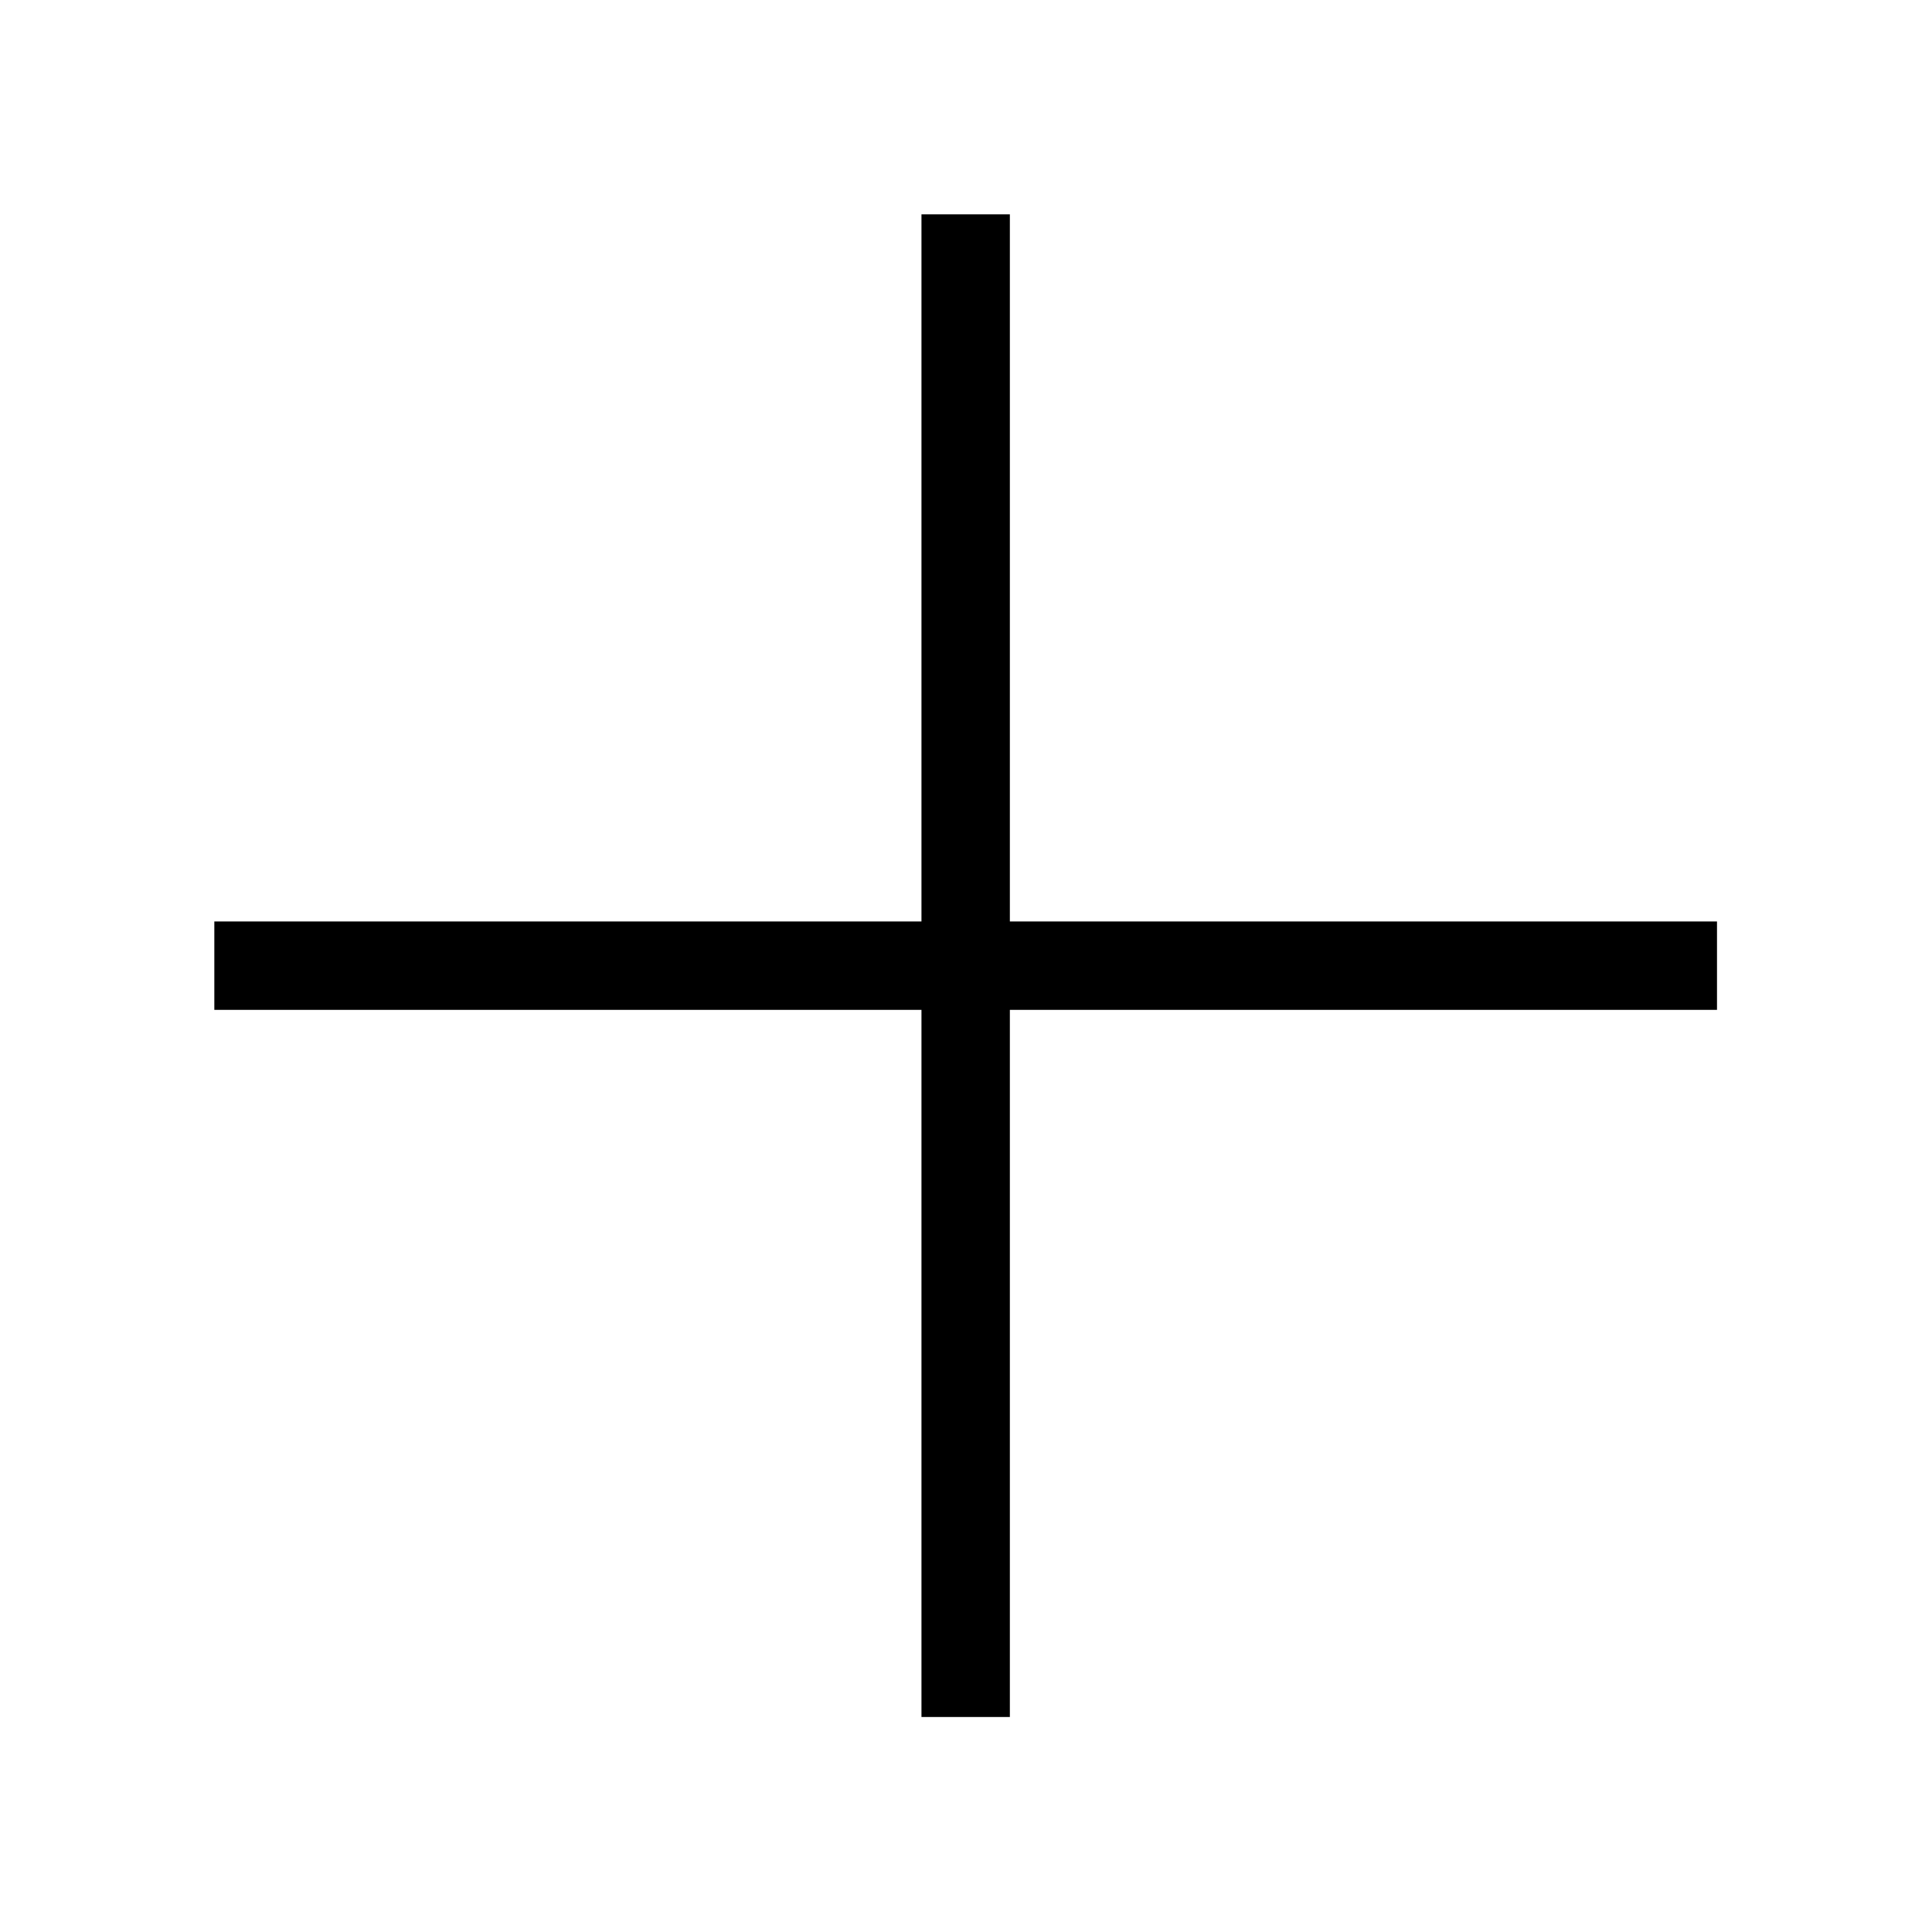
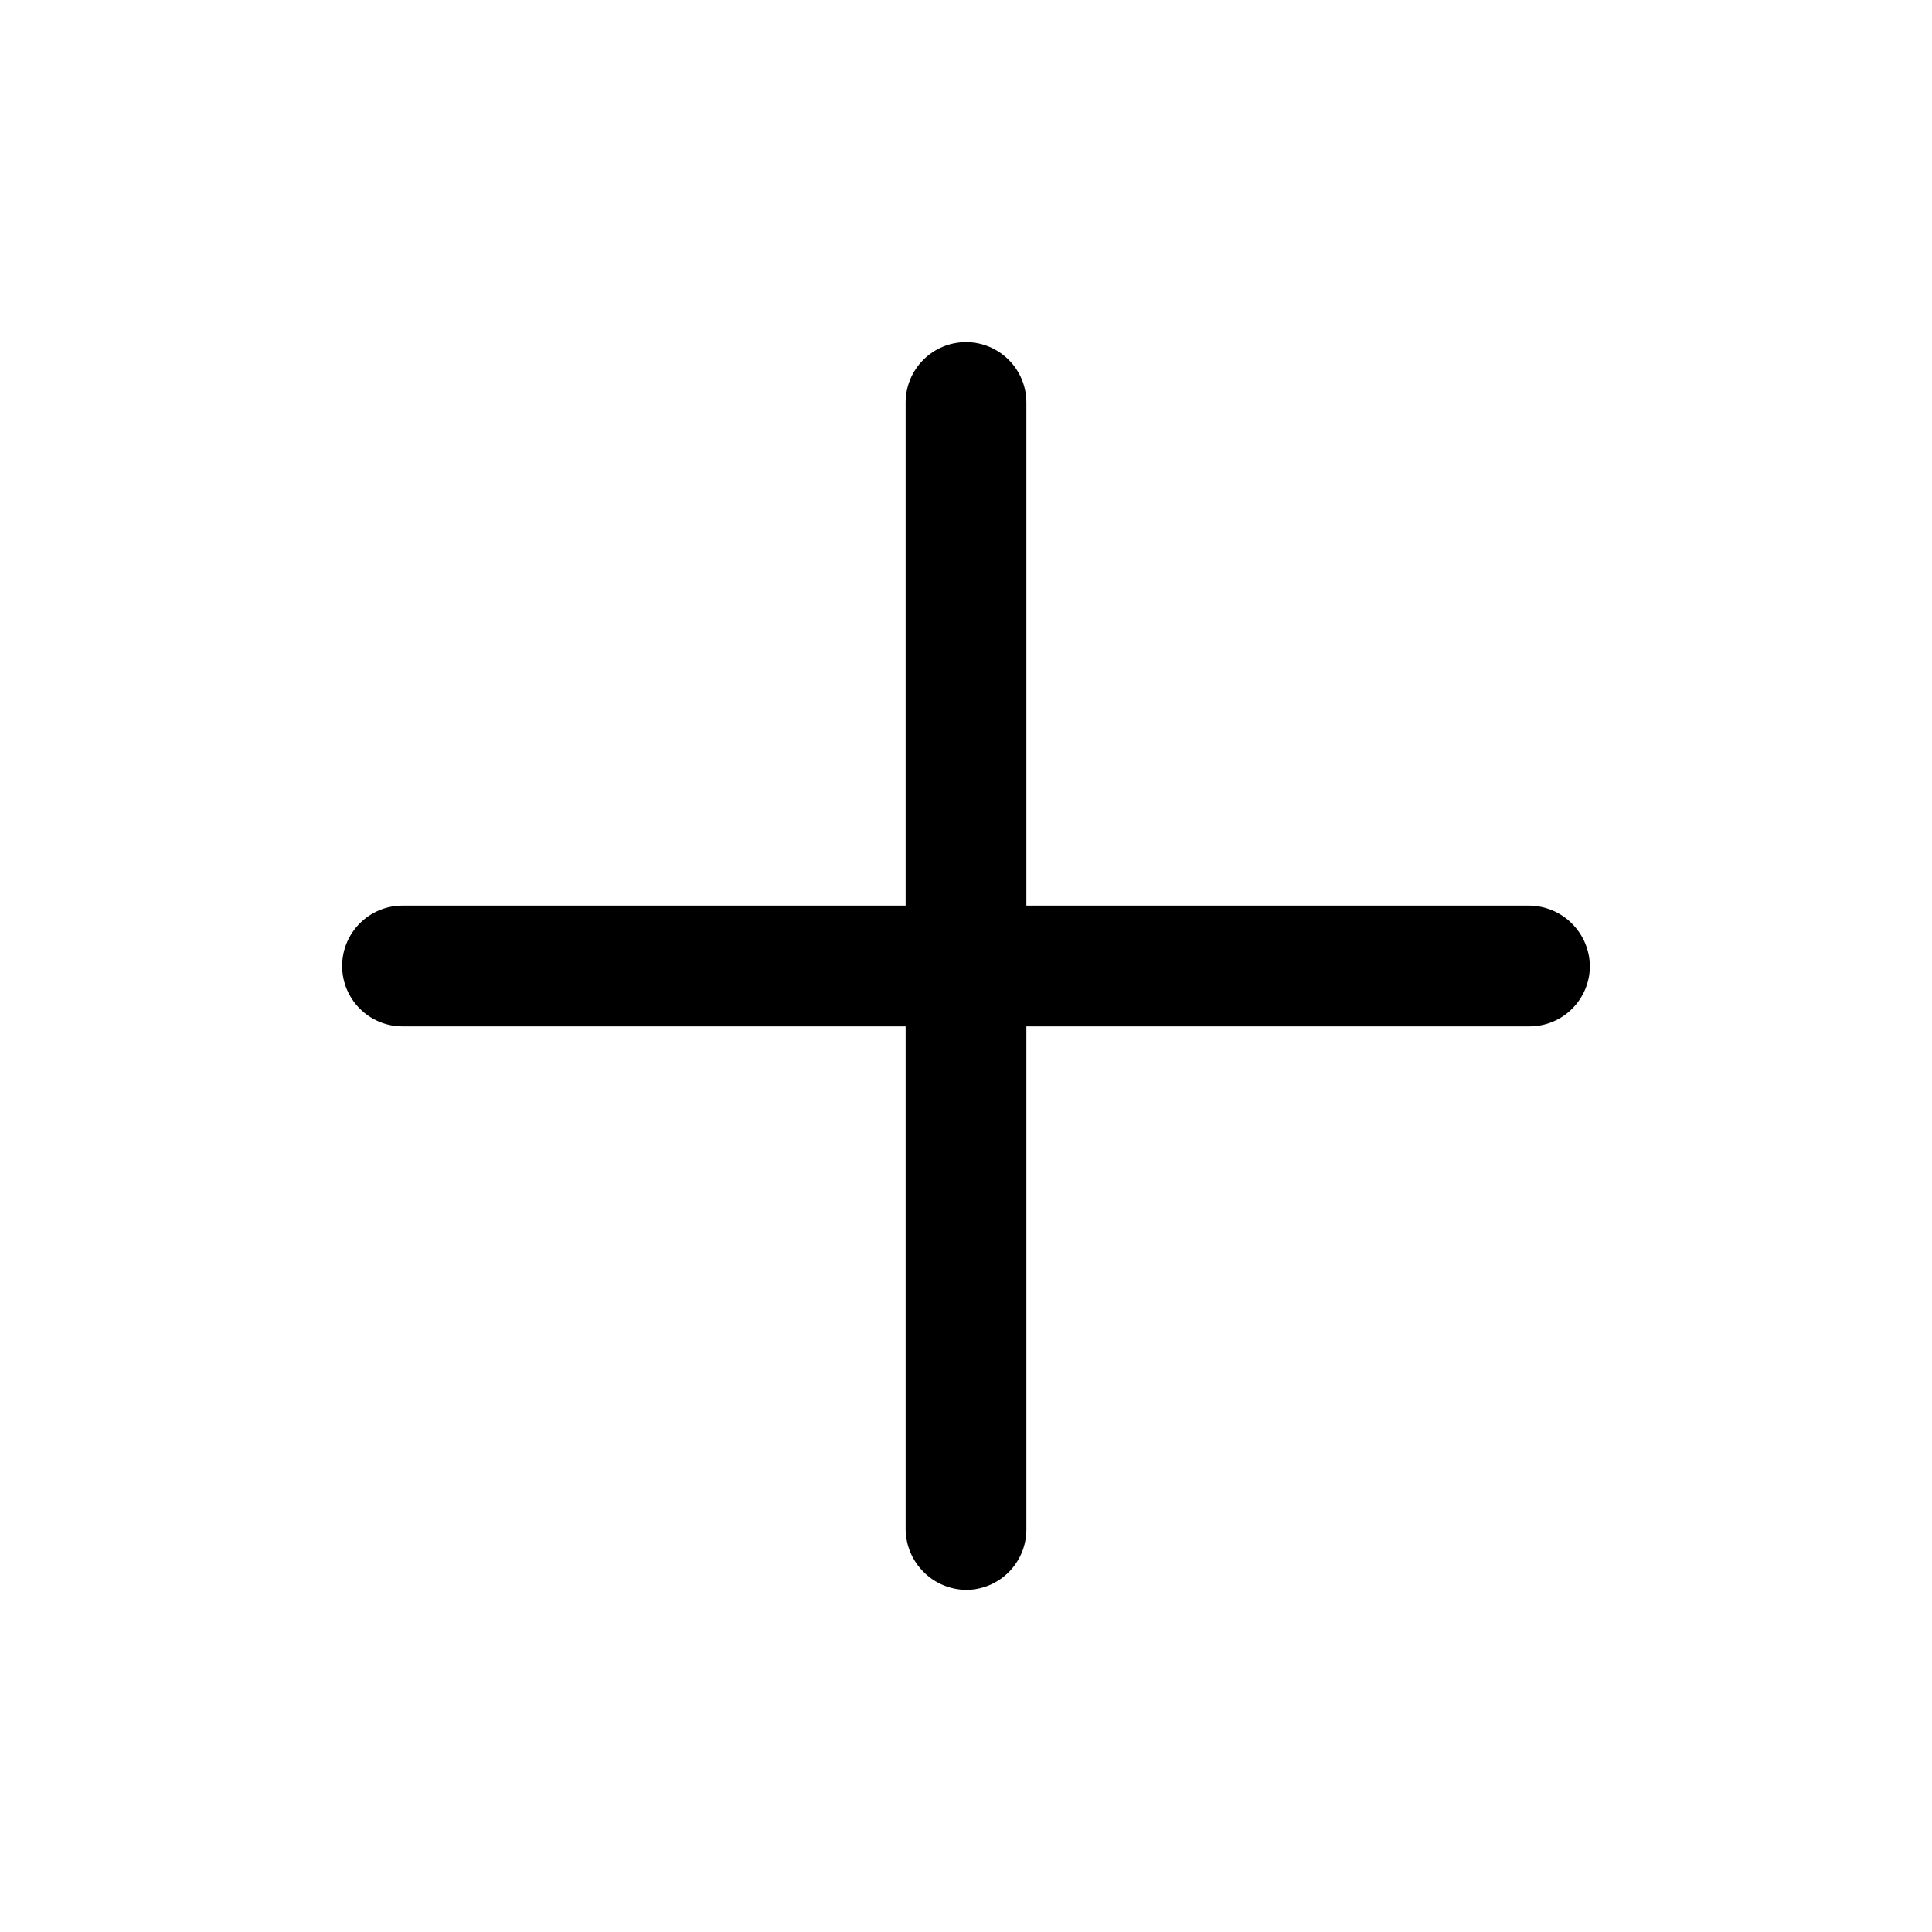
- <svg xmlns="http://www.w3.org/2000/svg" fill="#000000" width="40" height="40" viewBox="0 0 1920 1920">
-   <path d="M915.744 213v702.744H213v87.842h702.744v702.744h87.842v-702.744h702.744v-87.842h-702.744V213z" fill-rule="evenodd" />
+ <svg xmlns="http://www.w3.org/2000/svg" width="40" height="40" viewBox="0 0 24 24" fill="currentColor">
+   <path d="M12.75 11.25V5C12.75 4.801 12.671 4.61 12.53 4.47C12.39 4.329 12.199 4.25 12 4.25C11.801 4.25 11.61 4.329 11.47 4.47C11.329 4.61 11.25 4.801 11.25 5V11.25H5C4.801 11.25 4.61 11.329 4.47 11.47C4.329 11.61 4.25 11.801 4.25 12C4.25 12.199 4.329 12.39 4.47 12.53C4.61 12.671 4.801 12.75 5 12.75H11.25V19C11.253 19.198 11.332 19.387 11.473 19.527C11.613 19.668 11.802 19.747 12 19.75C12.199 19.75 12.39 19.671 12.53 19.53C12.671 19.39 12.75 19.199 12.75 19V12.75H19C19.199 12.75 19.39 12.671 19.53 12.53C19.671 12.39 19.75 12.199 19.75 12C19.747 11.802 19.668 11.613 19.527 11.473C19.387 11.332 19.198 11.253 19 11.25H12.75Z" />
</svg>
